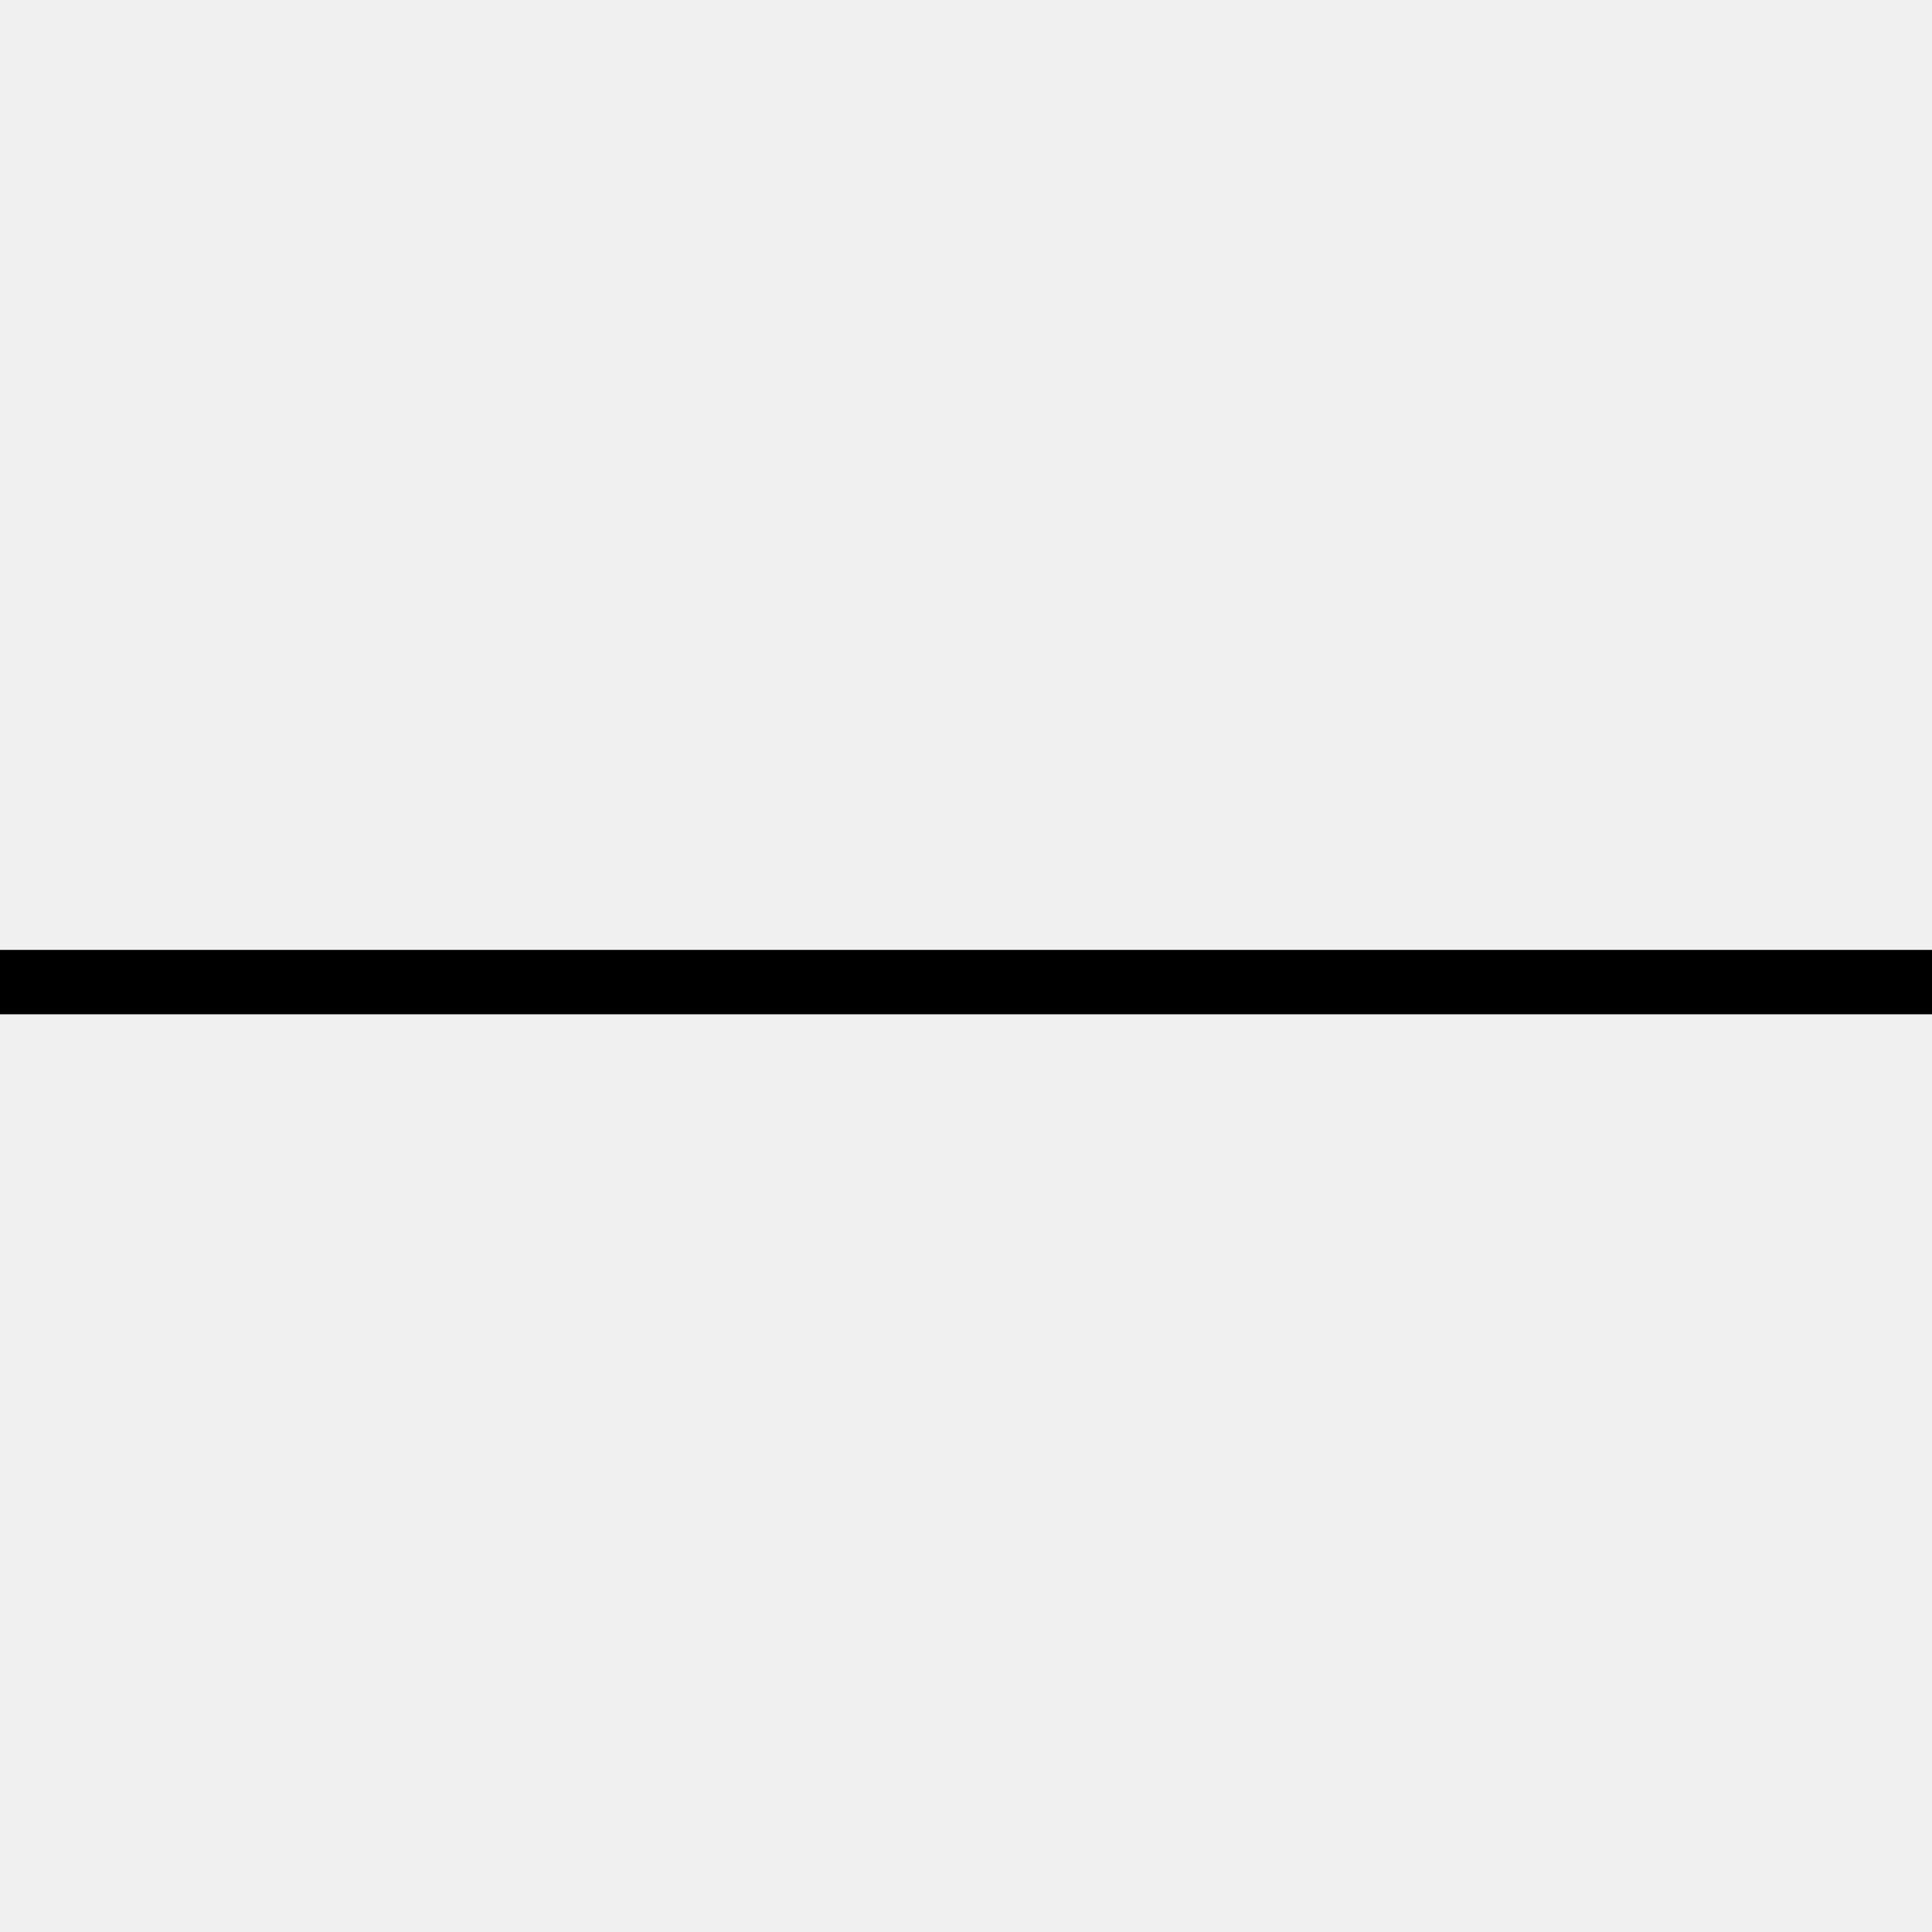
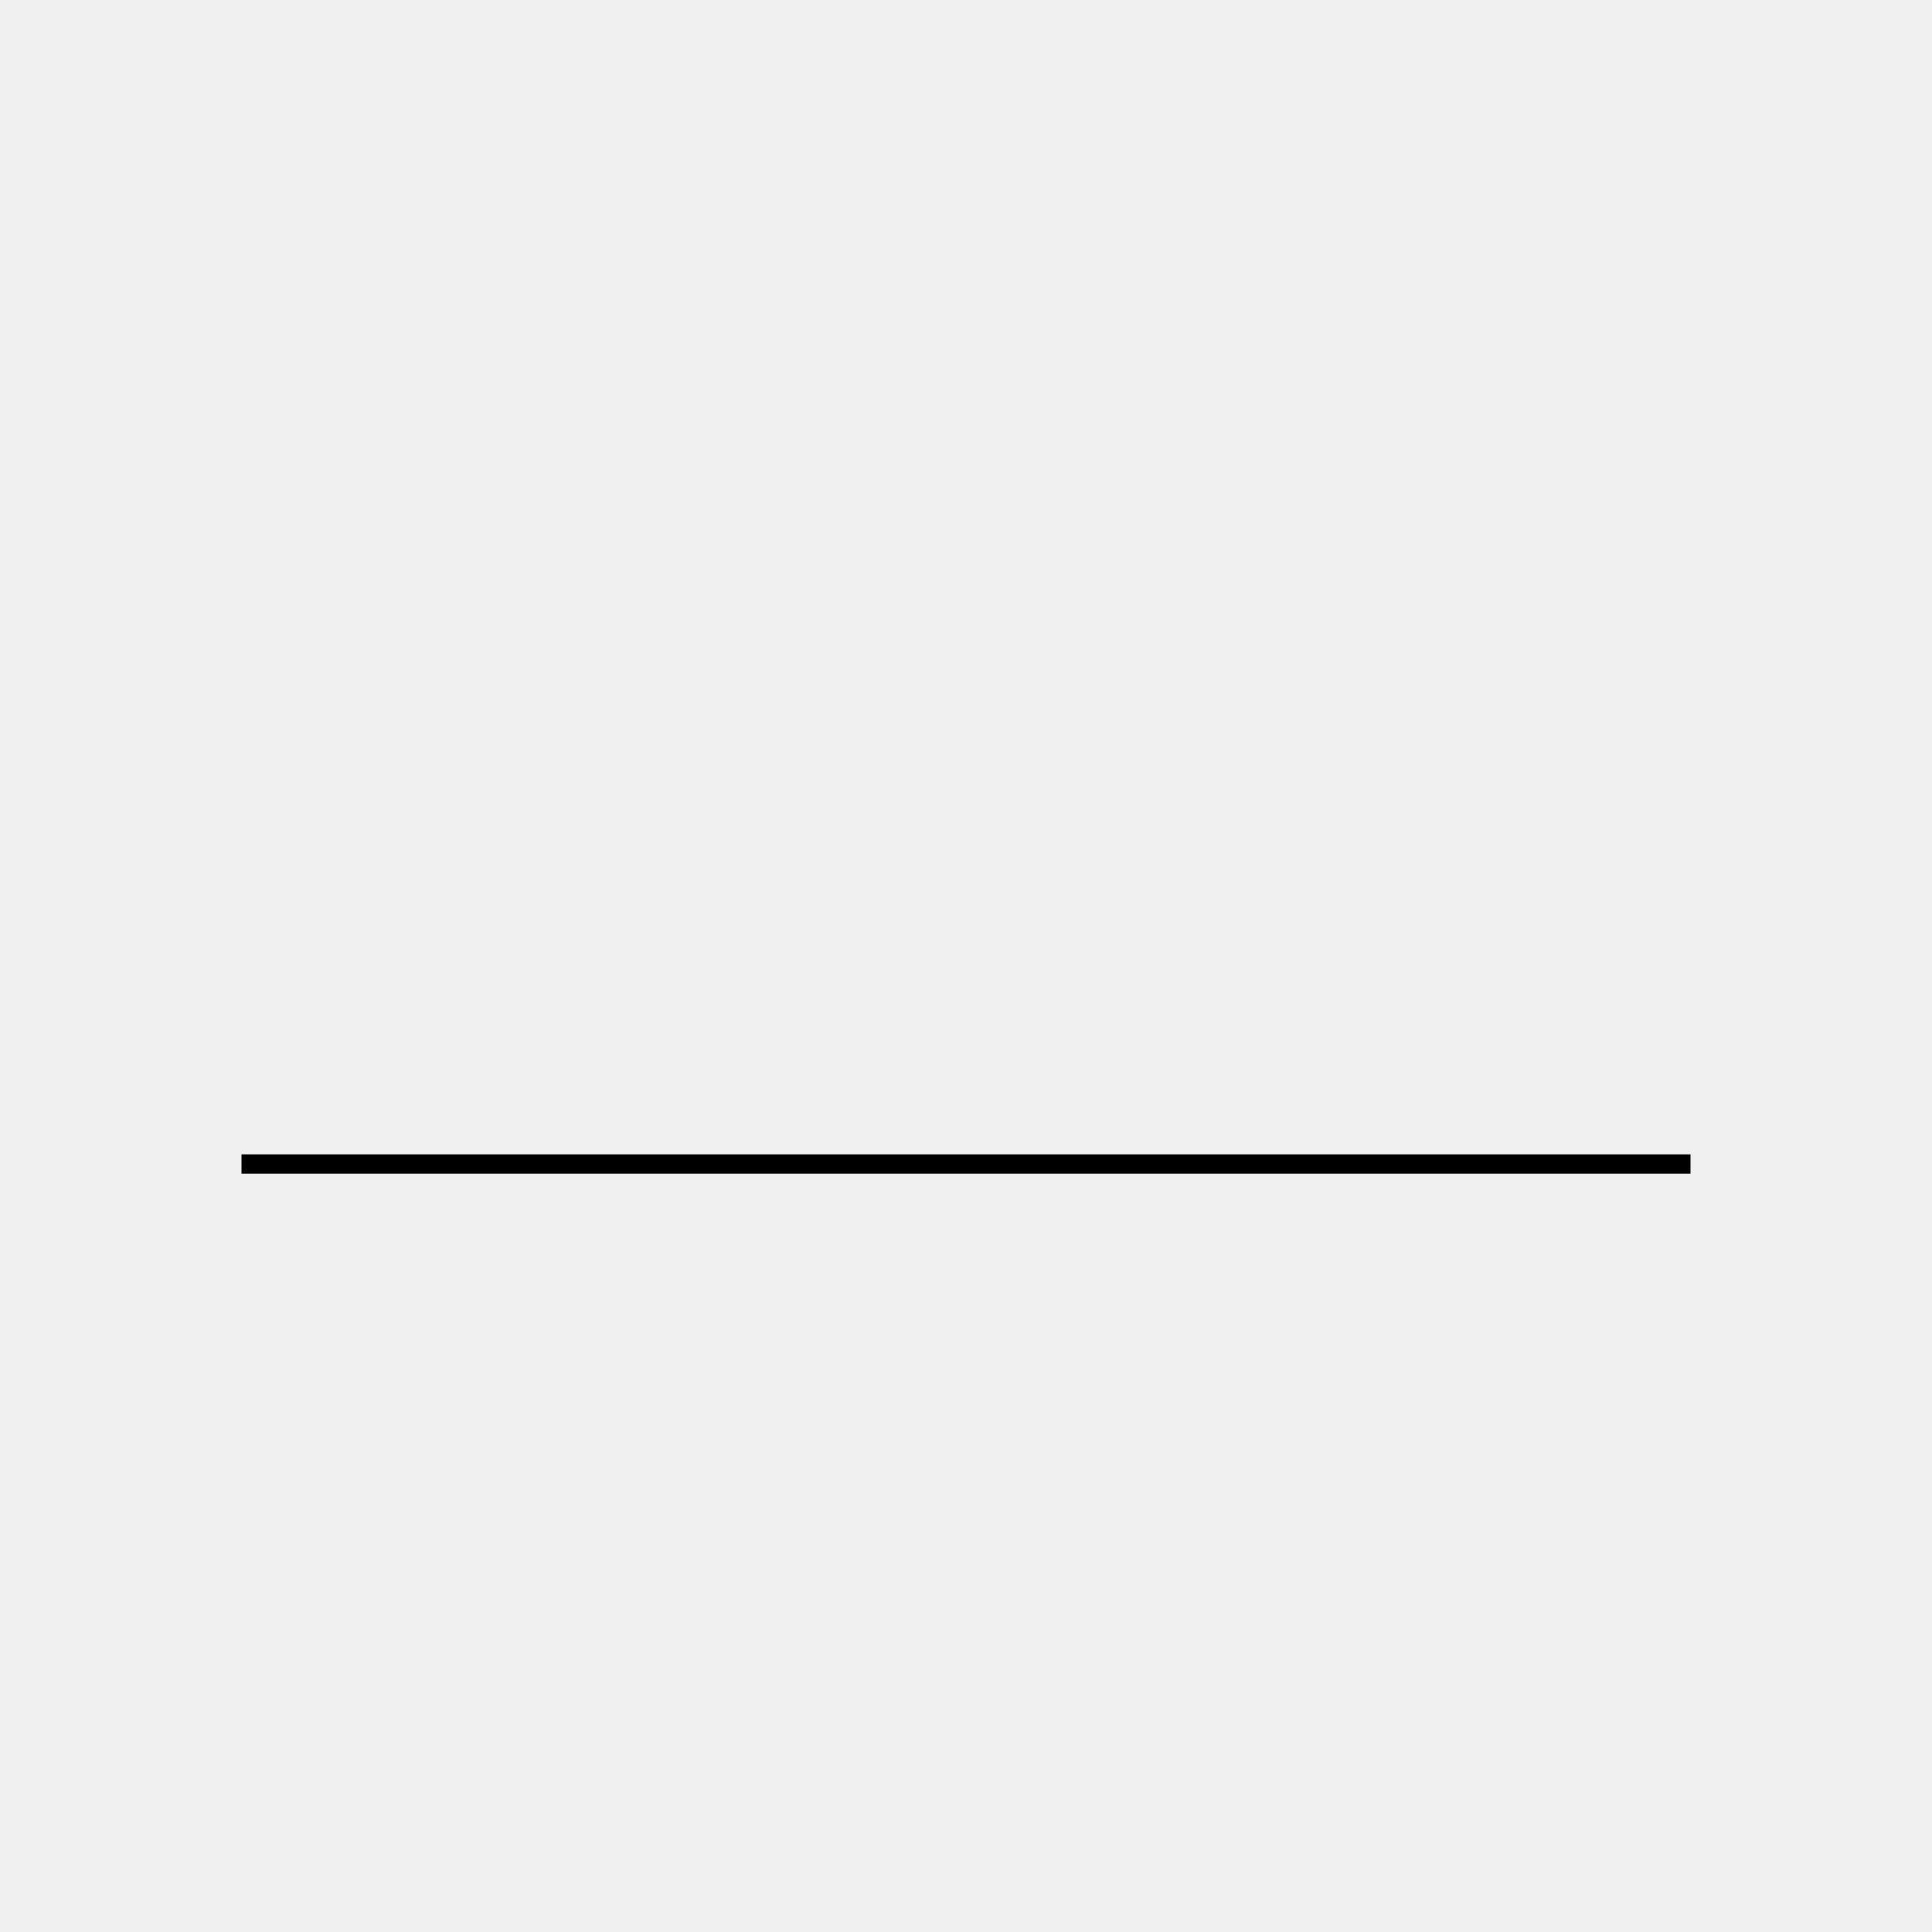
- <svg xmlns="http://www.w3.org/2000/svg" width="30px" height="30px" viewBox="-60 -60 120 120" aria-labelledby="addIconTitle">
+ <svg xmlns="http://www.w3.org/2000/svg" width="10px" height="10px" viewBox="-200 -100 400 120" aria-labelledby="addIconTitle">
  <path transform="matrix(1 0 0 1 -250 -99)" id="twojs-270" d="M 100 100 L 100 100 L 400 100 M 100 100 L 100 100 " fill="#fff" stroke="#000" stroke-width="4" stroke-opacity="1" fill-opacity="1" visibility="visible" stroke-linecap="butt" stroke-linejoin="miter" stroke-miterlimit="4" style="cursor: pointer;" />
  <g id="twojs-273" transform="matrix(1 0 0 1 -250 -102)" opacity="1">
    <path transform="matrix(1 0 0 1 96 102)" id="twojs-271" d="M 5 0 C 5 2.761 2.761 5 0 5 C -2.761 5 -5 2.761 -5 0 C -5 -2.761 -2.761 -5 -0 -5 C 2.761 -5 5 -2.761 5 0 Z " fill="#FFF" stroke="#0052CC" stroke-width="1" stroke-opacity="0" fill-opacity="0" visibility="visible" stroke-linecap="butt" stroke-linejoin="miter" stroke-miterlimit="4" class="avoid-dragging" style="cursor: pointer;" />
    <path transform="matrix(1 0 0 1 404 102)" id="twojs-272" d="M 5 0 C 5 2.761 2.761 5 0 5 C -2.761 5 -5 2.761 -5 0 C -5 -2.761 -2.761 -5 -0 -5 C 2.761 -5 5 -2.761 5 0 Z " fill="#FFF" stroke="#0052CC" stroke-width="1" stroke-opacity="0" fill-opacity="0" visibility="visible" stroke-linecap="butt" stroke-linejoin="miter" stroke-miterlimit="4" class="avoid-dragging" style="" />
  </g>
</svg>
